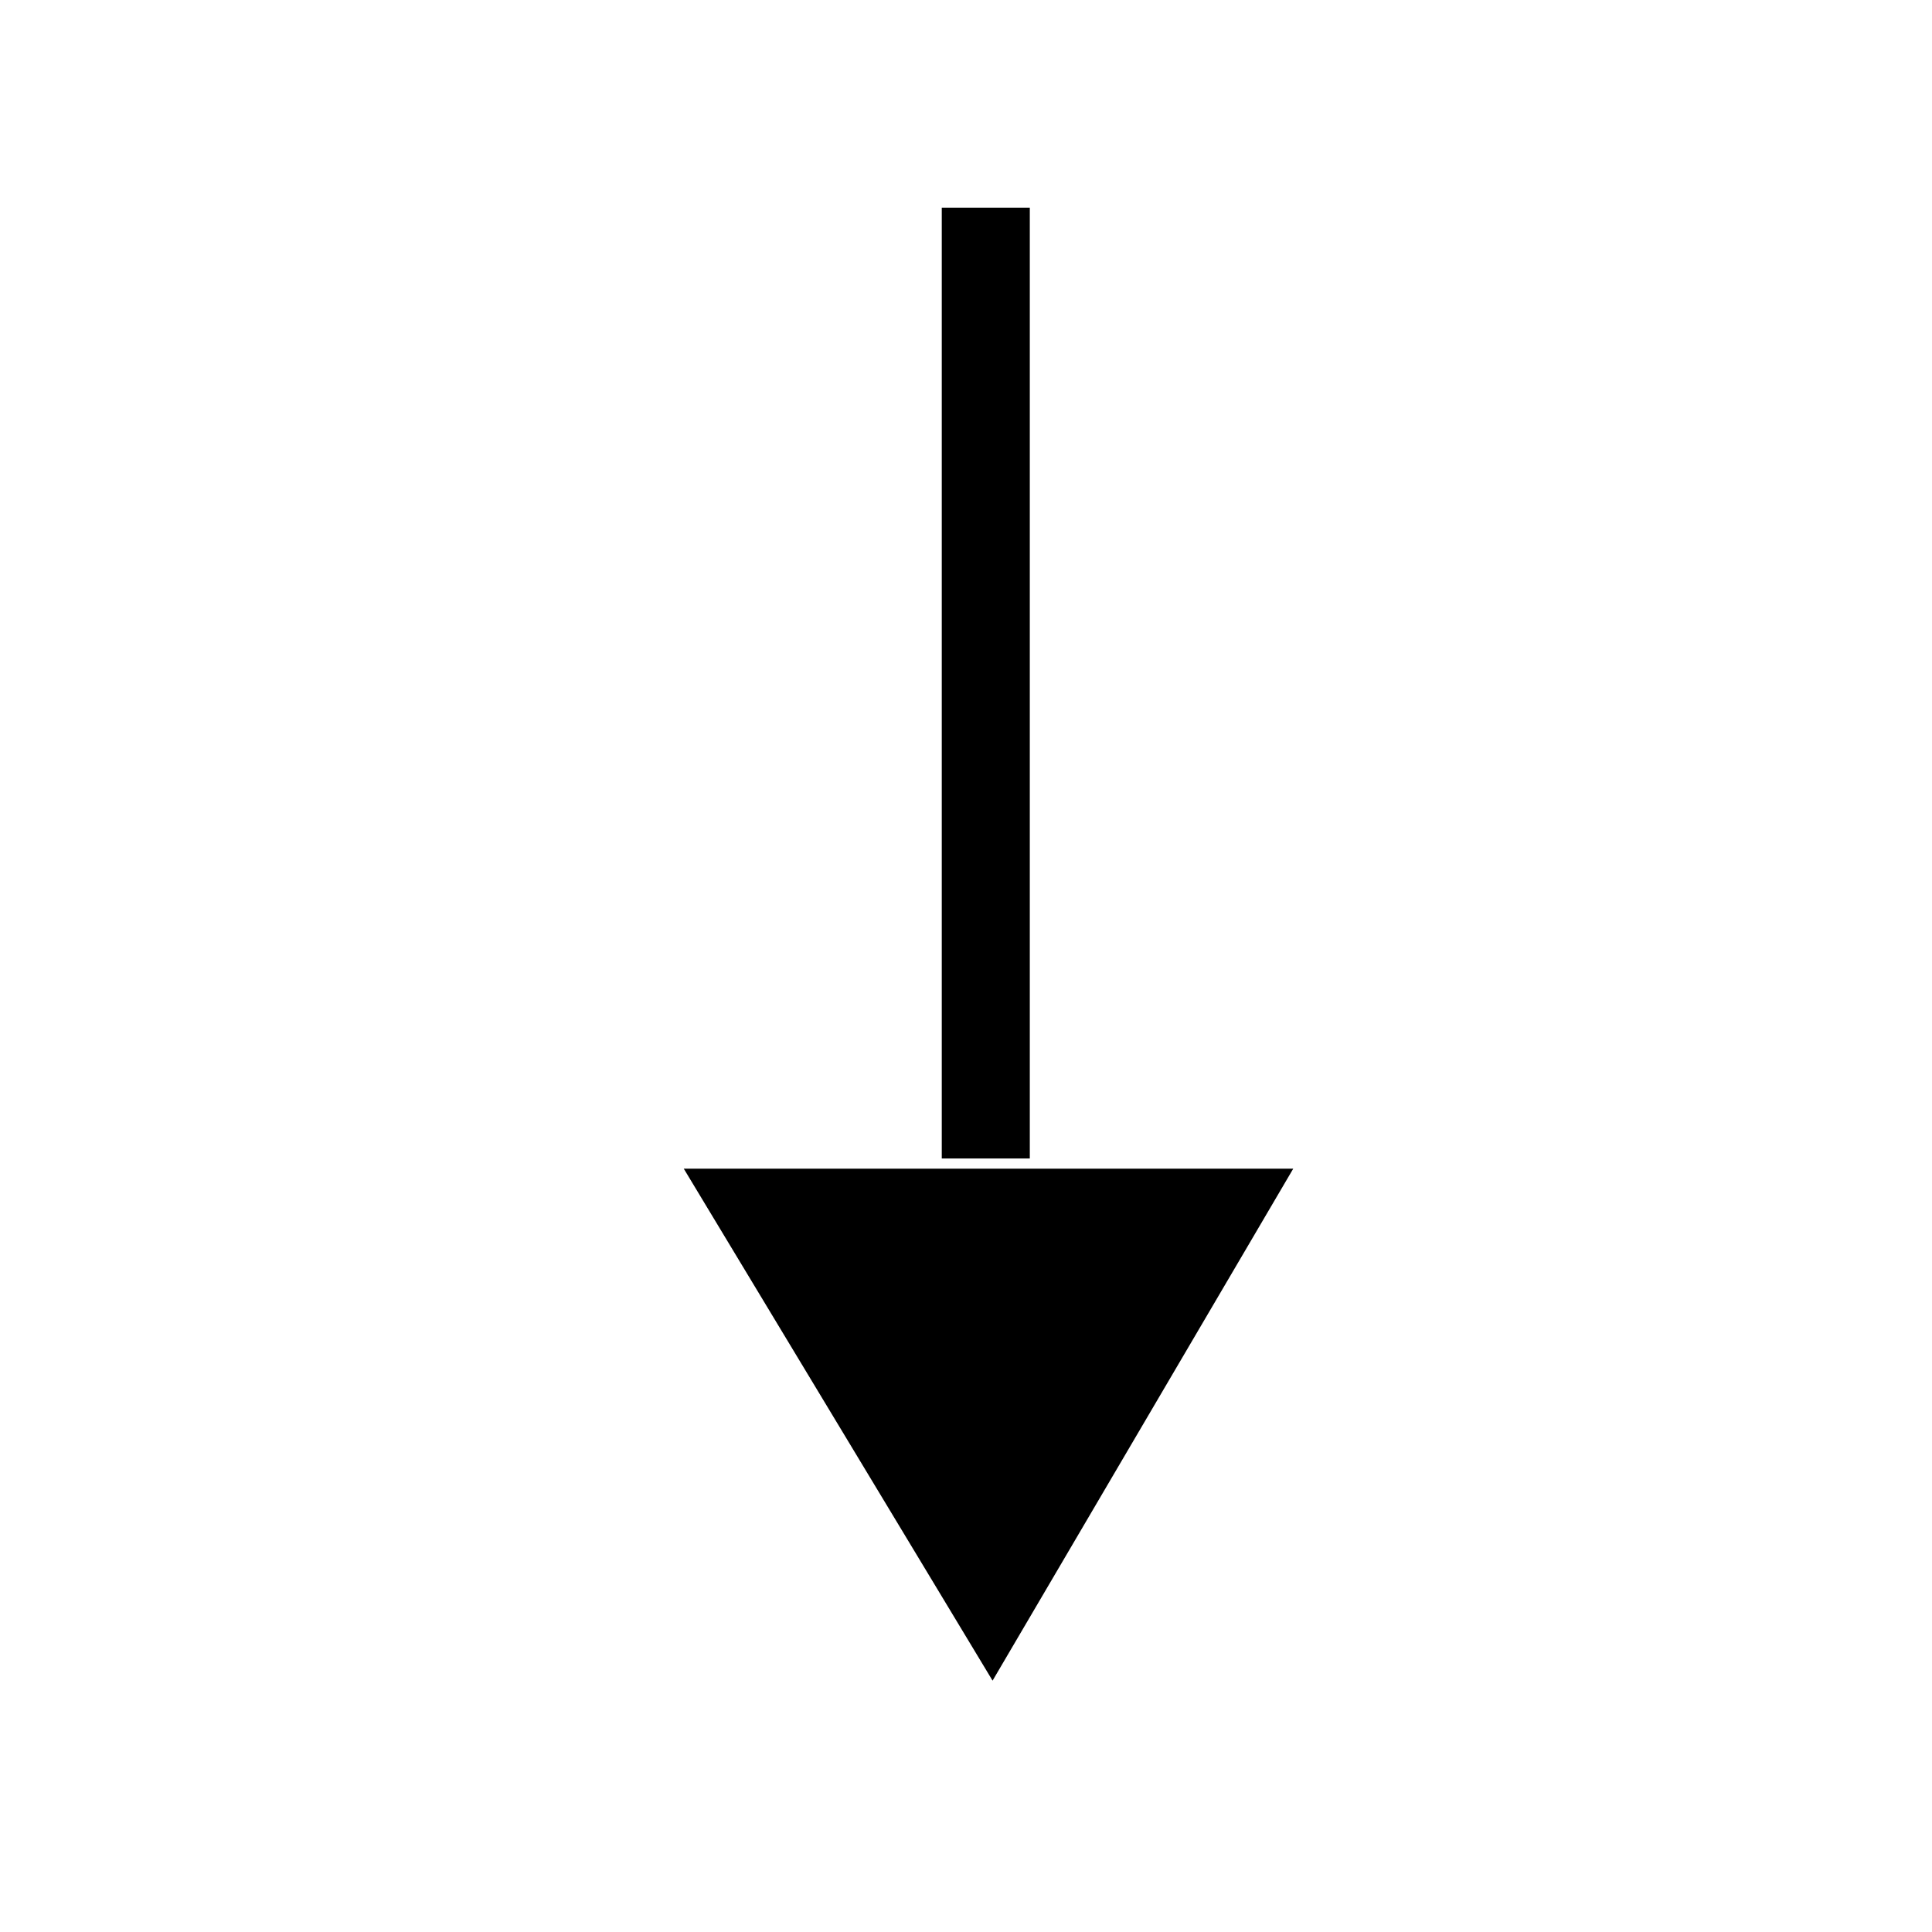
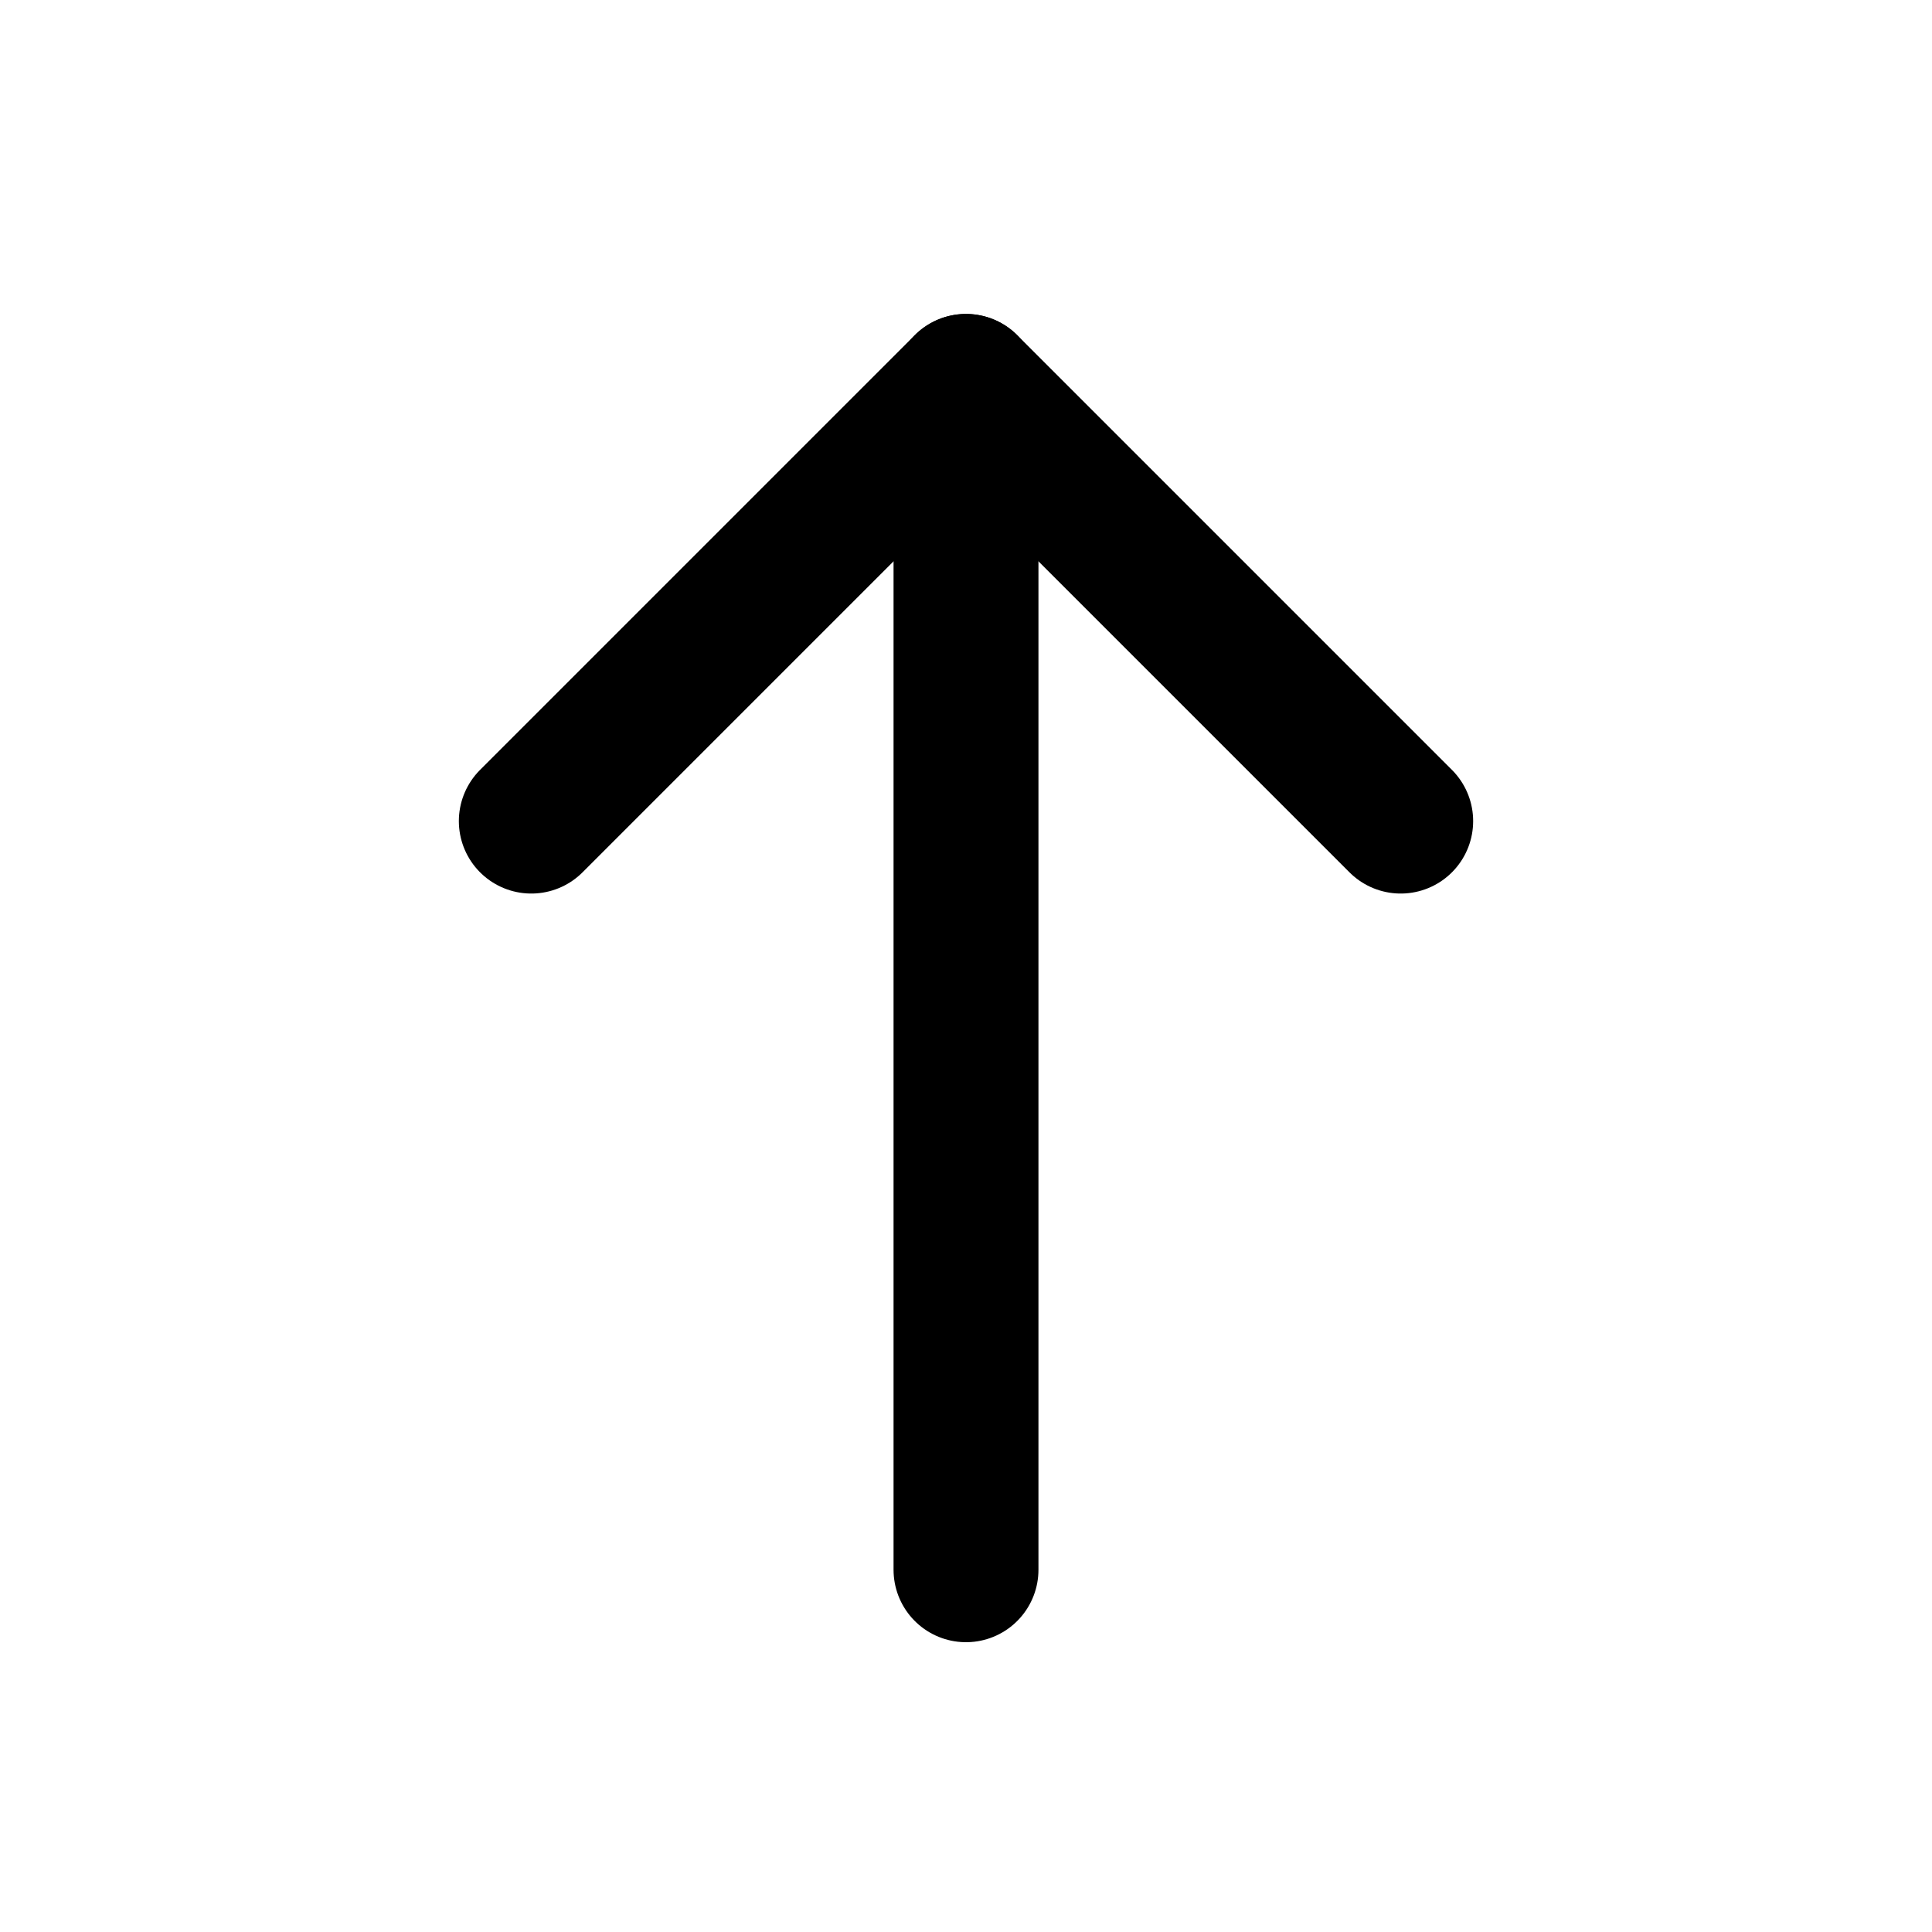
- <svg xmlns="http://www.w3.org/2000/svg" t="1785836548480" class="icon" viewBox="0 0 1024 1024" version="1.1" p-id="7367" width="200" height="200">
-   <path d="M545.817 110.068l0 503.946L499.155 614.014 499.155 110.068l46.662 2e-8z" fill="" p-id="7368" />
-   <path d="M685.449 619.417L526.082 890.772l-163.674-271.355 323.041 0z" fill="" p-id="7369" />
+ <svg xmlns="http://www.w3.org/2000/svg" viewBox="0 0 24 24" fill="none" stroke="currentColor" stroke-width="1.8" stroke-linecap="round" stroke-linejoin="round">
+   <path d="M12 19.5V4.8" />
+   <path d="m6.6 10.2 5.4-5.4 5.4 5.4" />
</svg>
